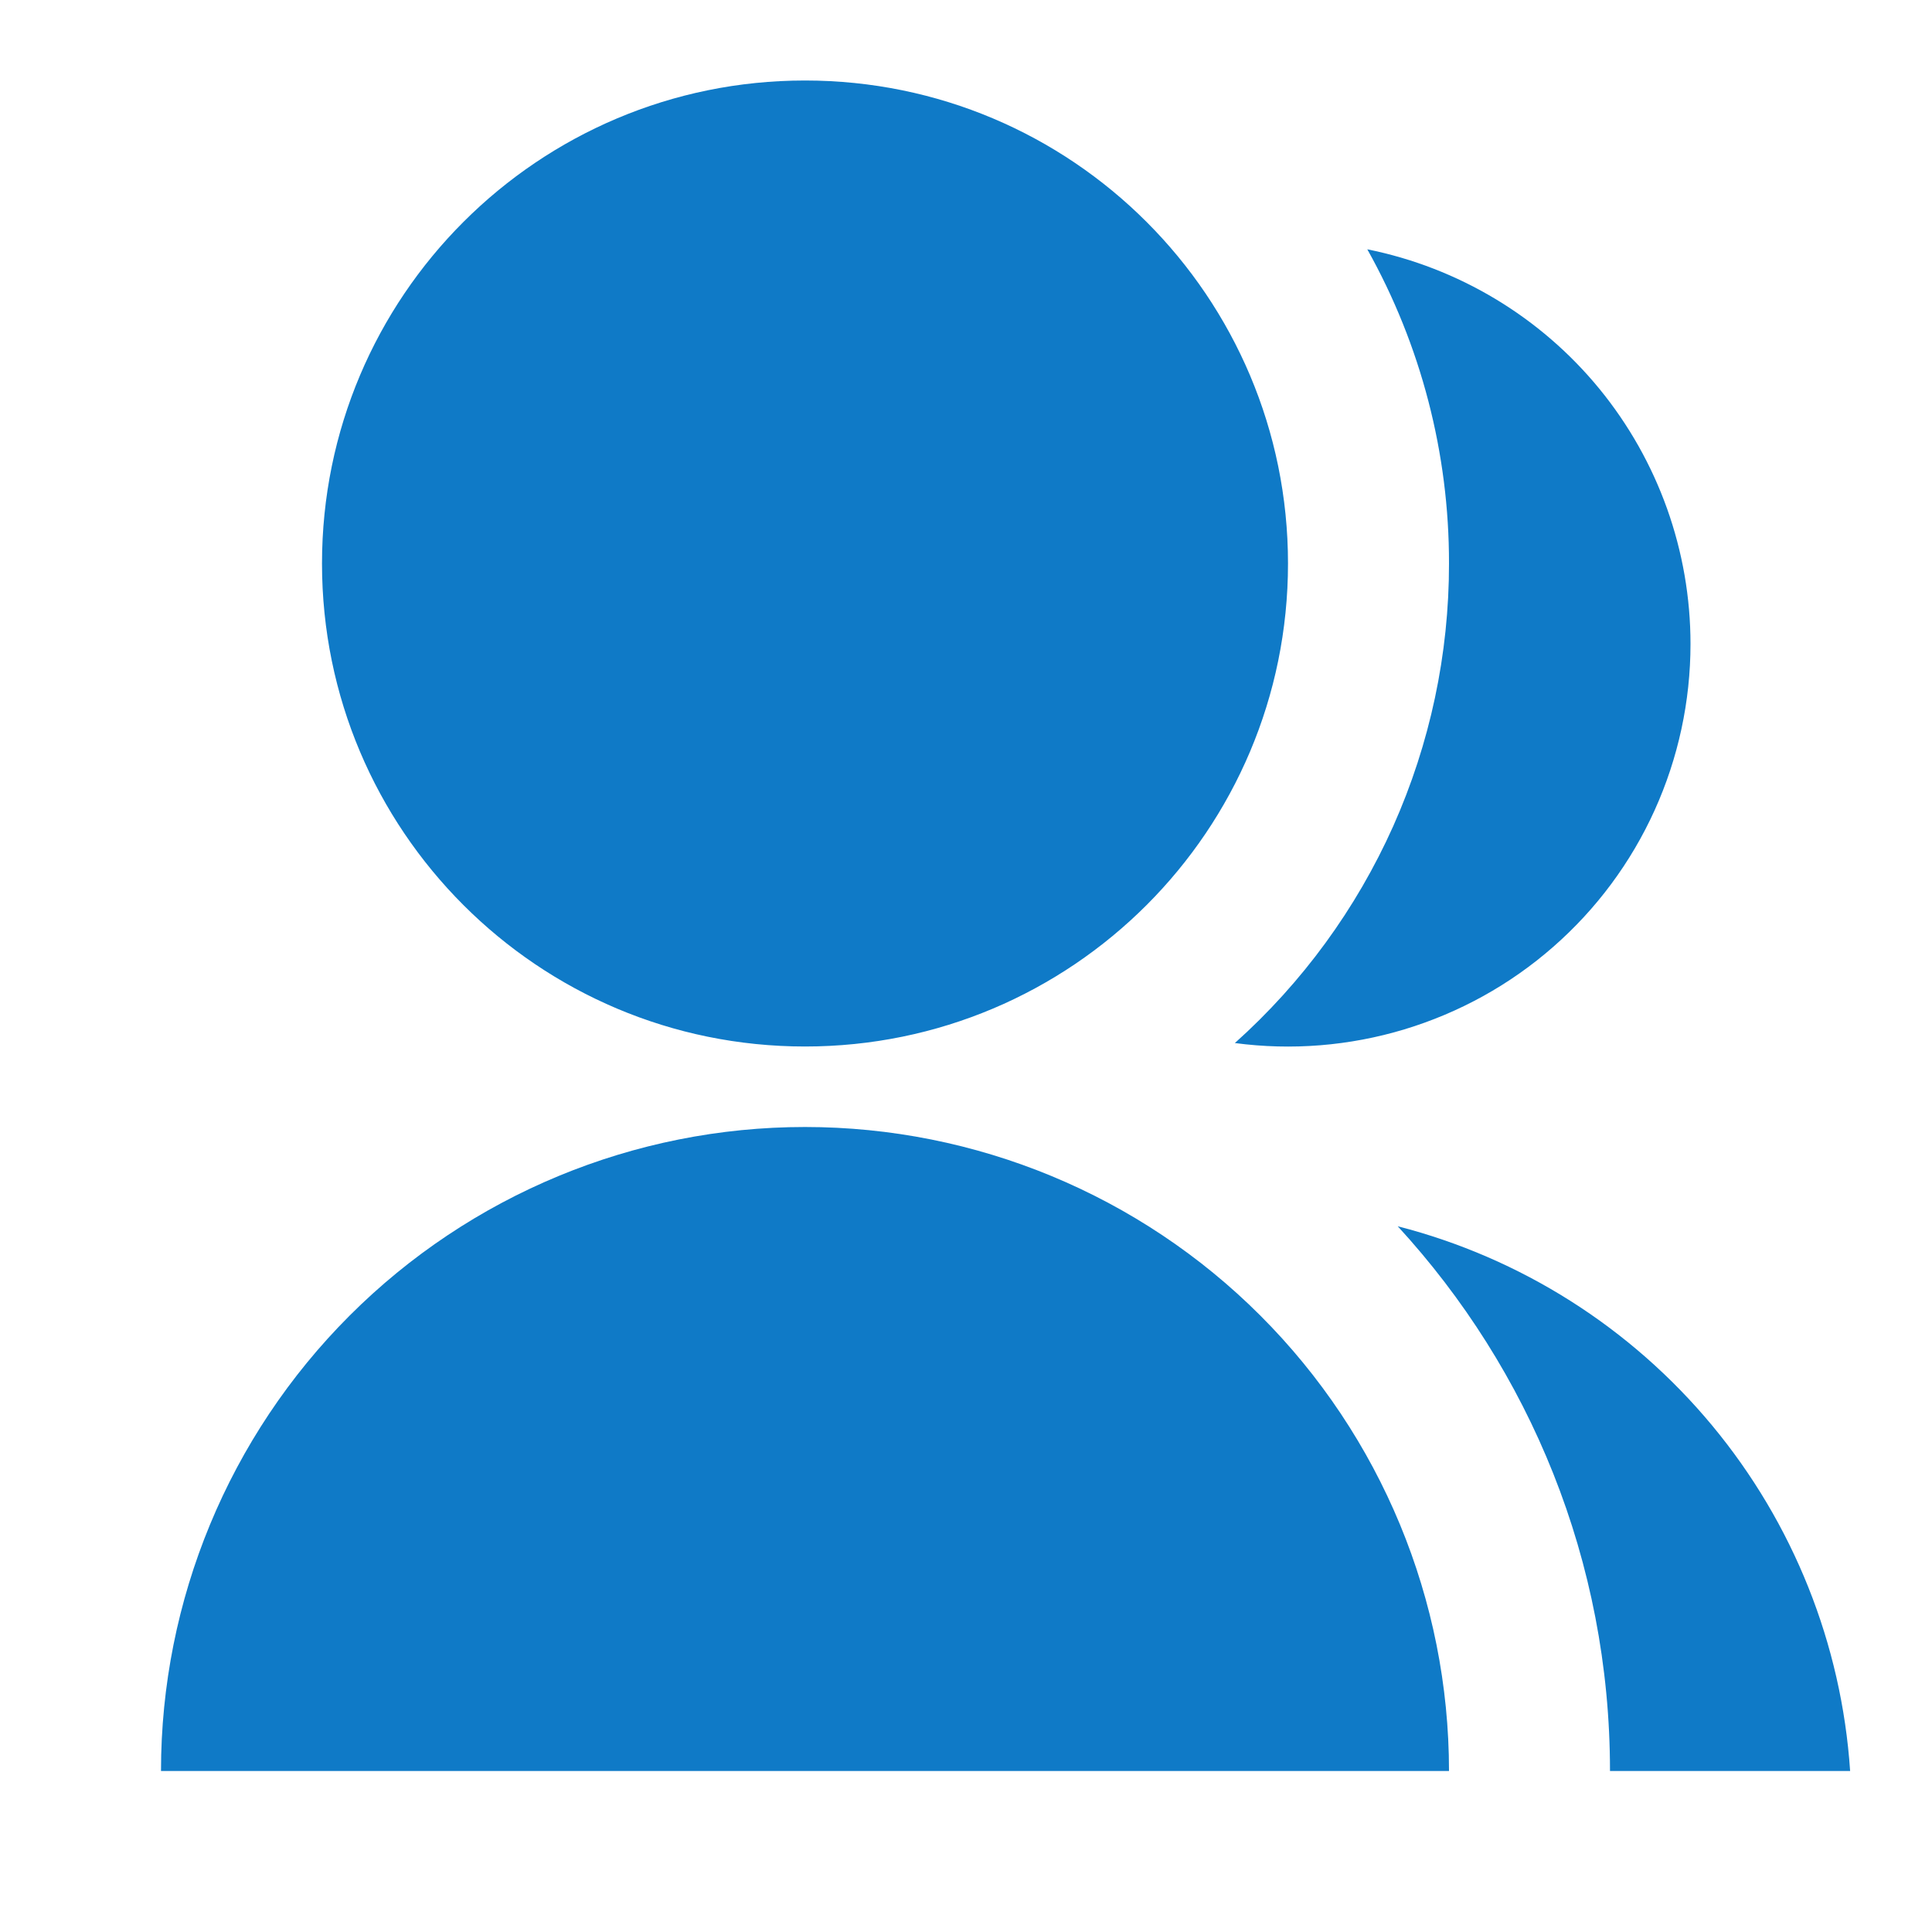
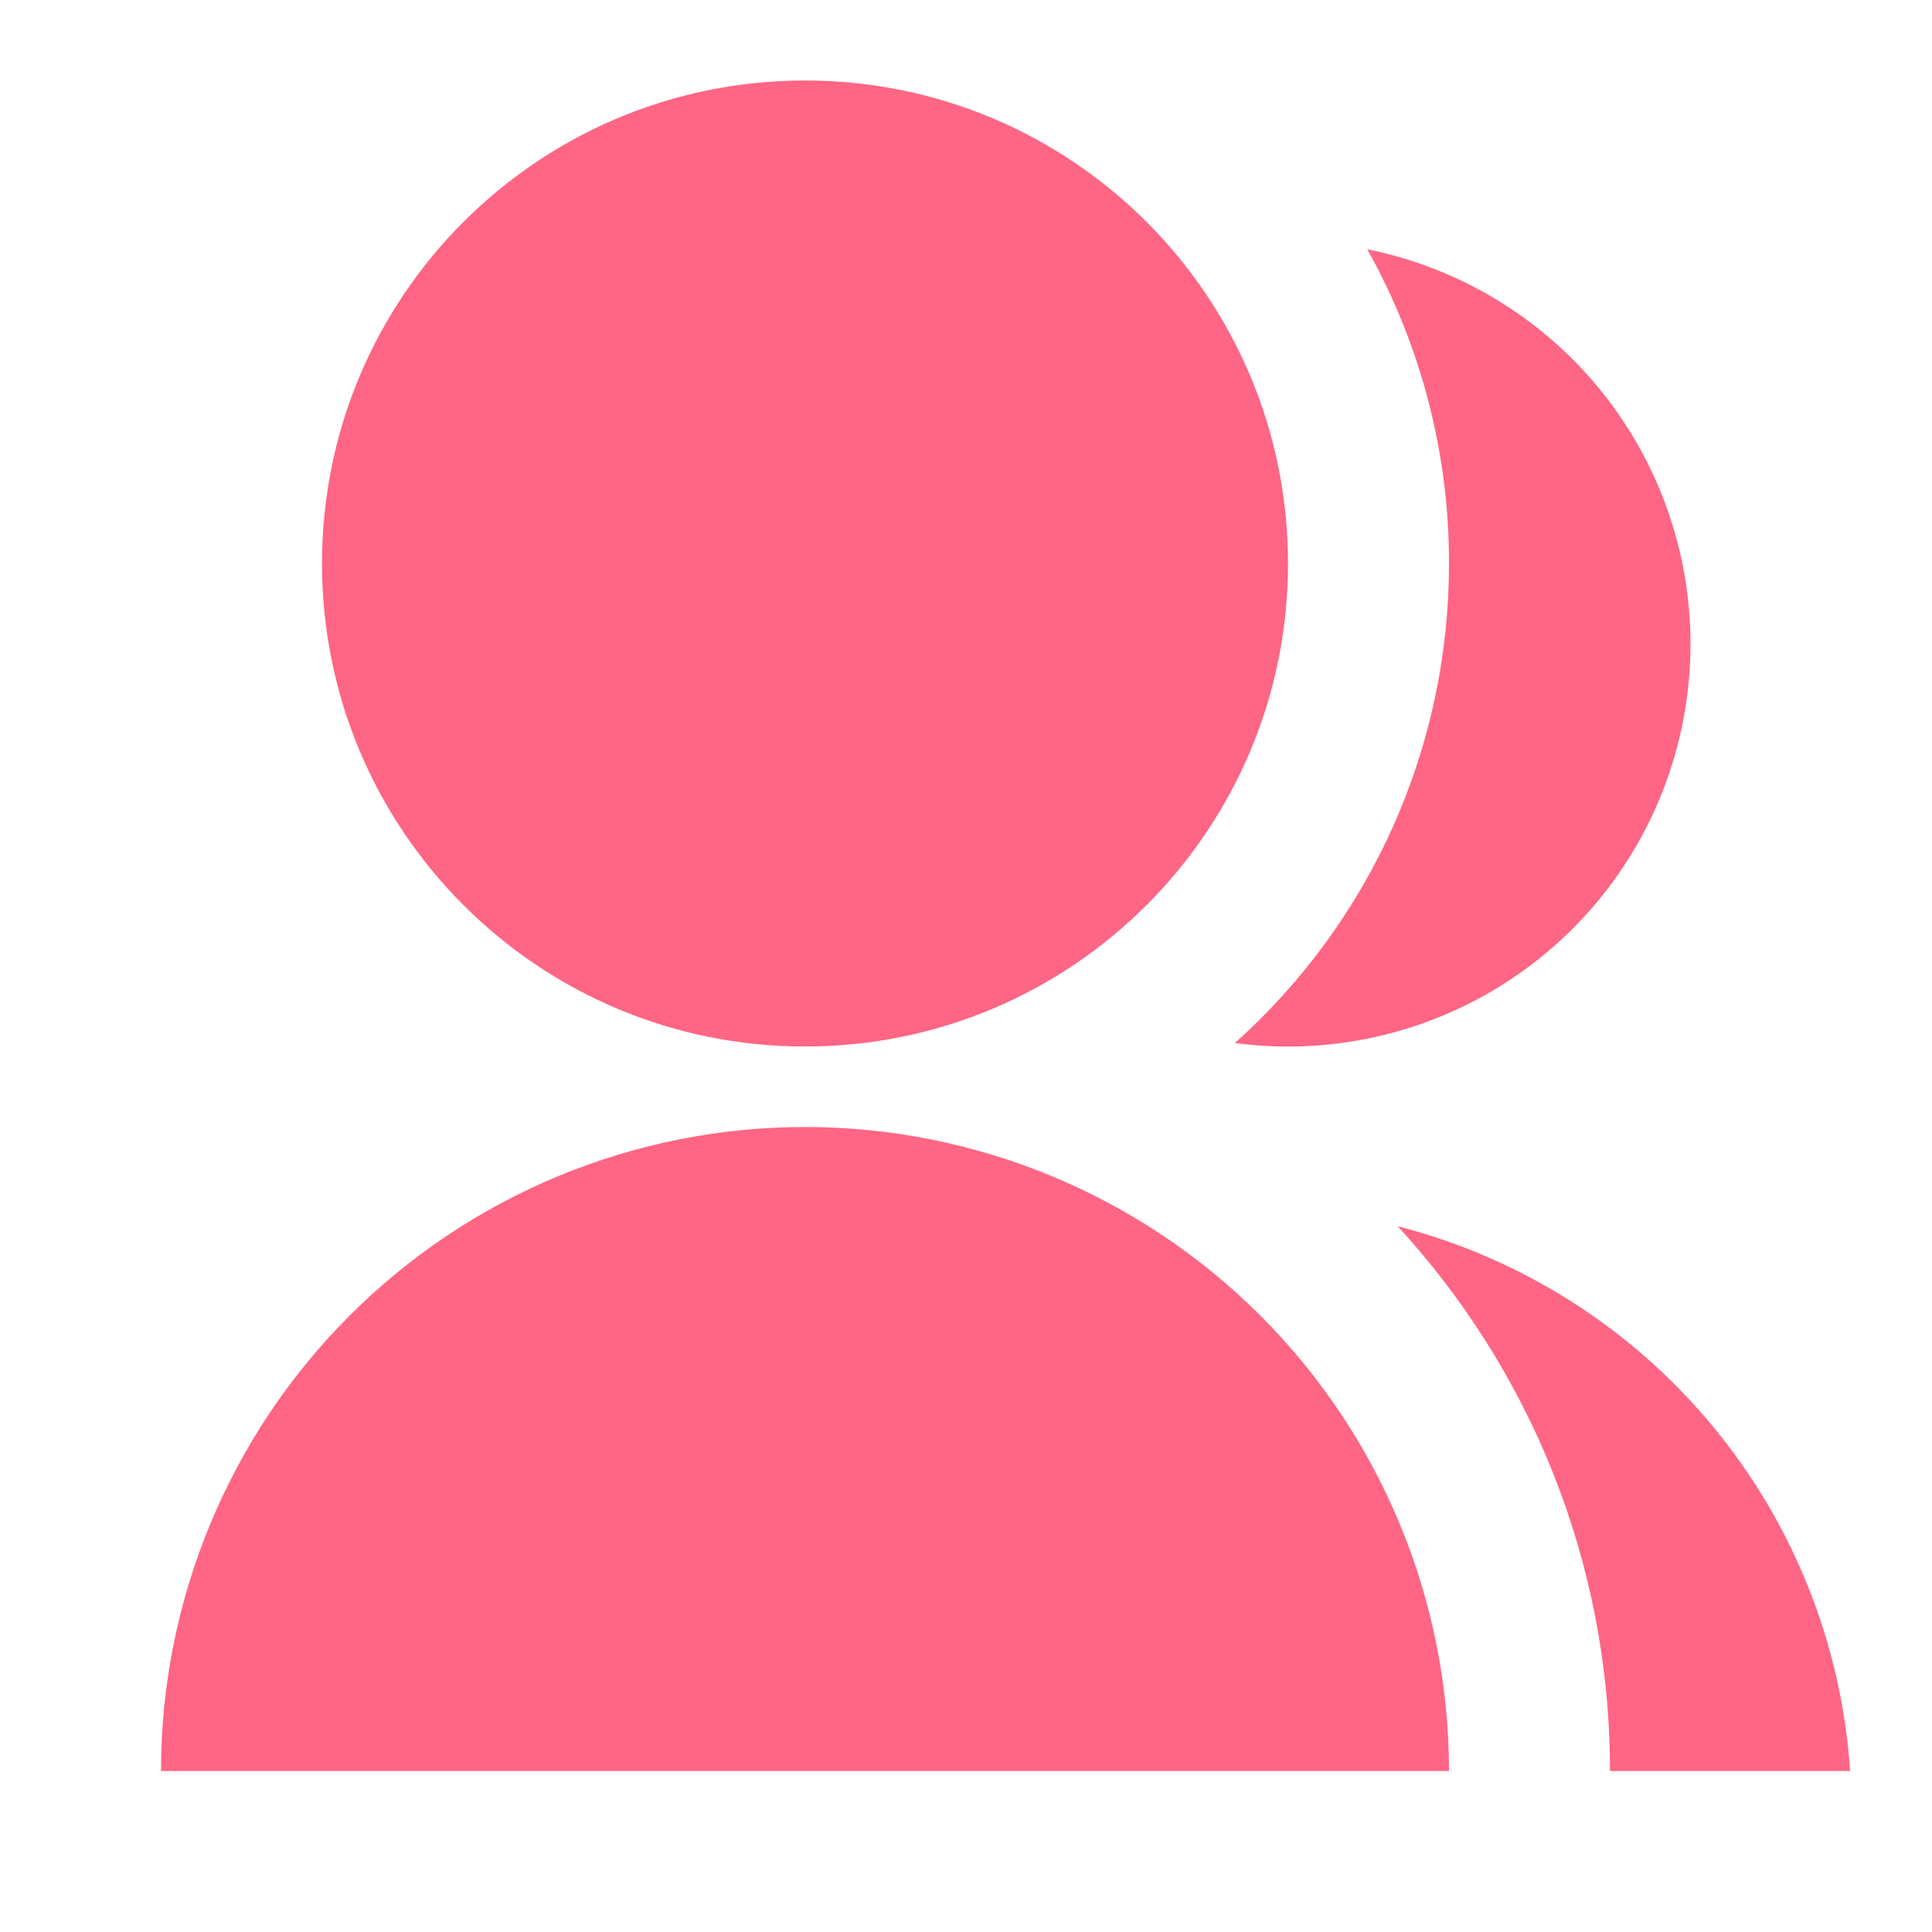
<svg xmlns="http://www.w3.org/2000/svg" width="24" height="24" viewBox="0 0 24 24" fill="none">
-   <path d="M2 22C2 19.878 2.843 17.843 4.343 16.343C5.843 14.843 7.878 14 10 14C12.122 14 14.157 14.843 15.657 16.343C17.157 17.843 18 19.878 18 22H2ZM10 13C6.685 13 4 10.315 4 7C4 3.685 6.685 1 10 1C13.315 1 16 3.685 16 7C16 10.315 13.315 13 10 13ZM17.363 15.233C18.893 15.626 20.259 16.492 21.268 17.707C22.277 18.922 22.877 20.424 22.983 22H20C20 19.39 19 17.014 17.363 15.233ZM15.34 12.957C16.178 12.207 16.848 11.289 17.307 10.263C17.765 9.236 18.001 8.124 18 7C18.002 5.633 17.653 4.289 16.985 3.097C18.118 3.325 19.137 3.937 19.869 4.831C20.6 5.725 21 6.845 21 8C21 8.712 20.848 9.417 20.554 10.066C20.26 10.715 19.831 11.293 19.295 11.762C18.759 12.232 18.128 12.581 17.446 12.787C16.764 12.993 16.046 13.051 15.34 12.957Z" fill="#0F7AC7" />
+   <path d="M2 22C2 19.878 2.843 17.843 4.343 16.343C5.843 14.843 7.878 14 10 14C12.122 14 14.157 14.843 15.657 16.343C17.157 17.843 18 19.878 18 22H2ZM10 13C6.685 13 4 10.315 4 7C4 3.685 6.685 1 10 1C13.315 1 16 3.685 16 7C16 10.315 13.315 13 10 13ZM17.363 15.233C18.893 15.626 20.259 16.492 21.268 17.707C22.277 18.922 22.877 20.424 22.983 22H20C20 19.39 19 17.014 17.363 15.233ZM15.34 12.957C16.178 12.207 16.848 11.289 17.307 10.263C17.765 9.236 18.001 8.124 18 7C18.002 5.633 17.653 4.289 16.985 3.097C18.118 3.325 19.137 3.937 19.869 4.831C20.6 5.725 21 6.845 21 8C21 8.712 20.848 9.417 20.554 10.066C20.26 10.715 19.831 11.293 19.295 11.762C18.759 12.232 18.128 12.581 17.446 12.787C16.764 12.993 16.046 13.051 15.34 12.957Z" fill="#FF6584" />
</svg>
